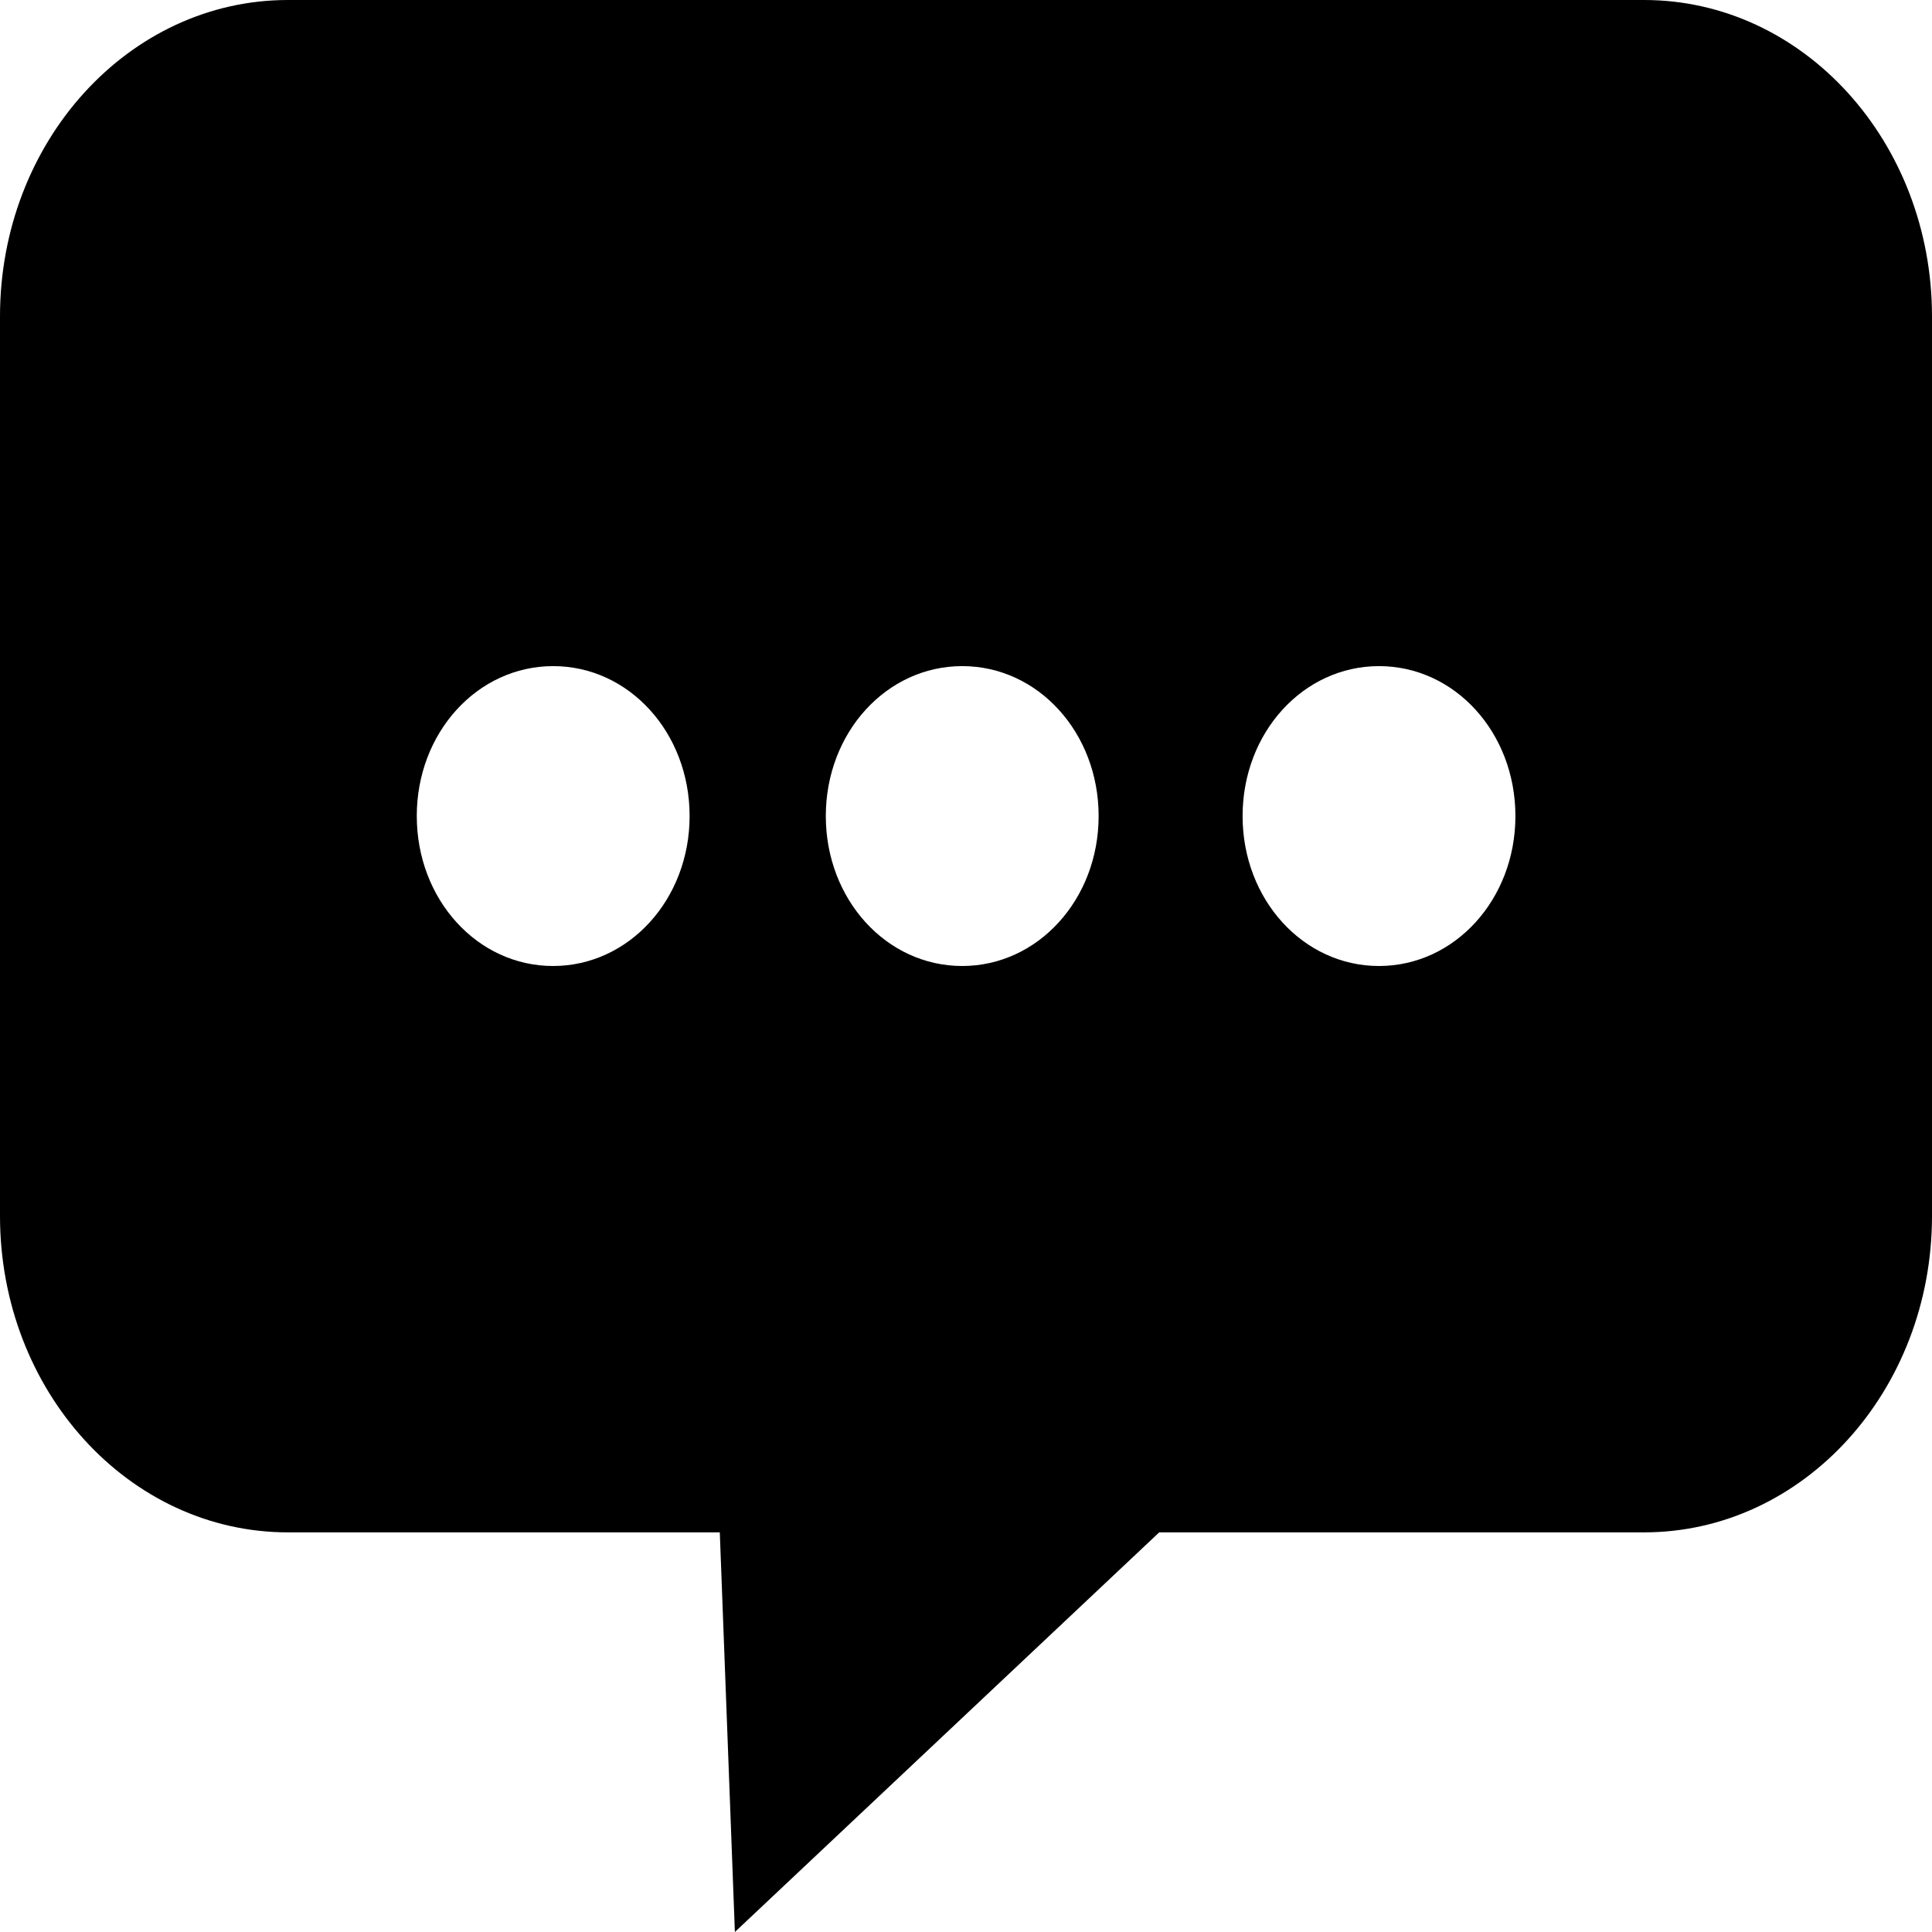
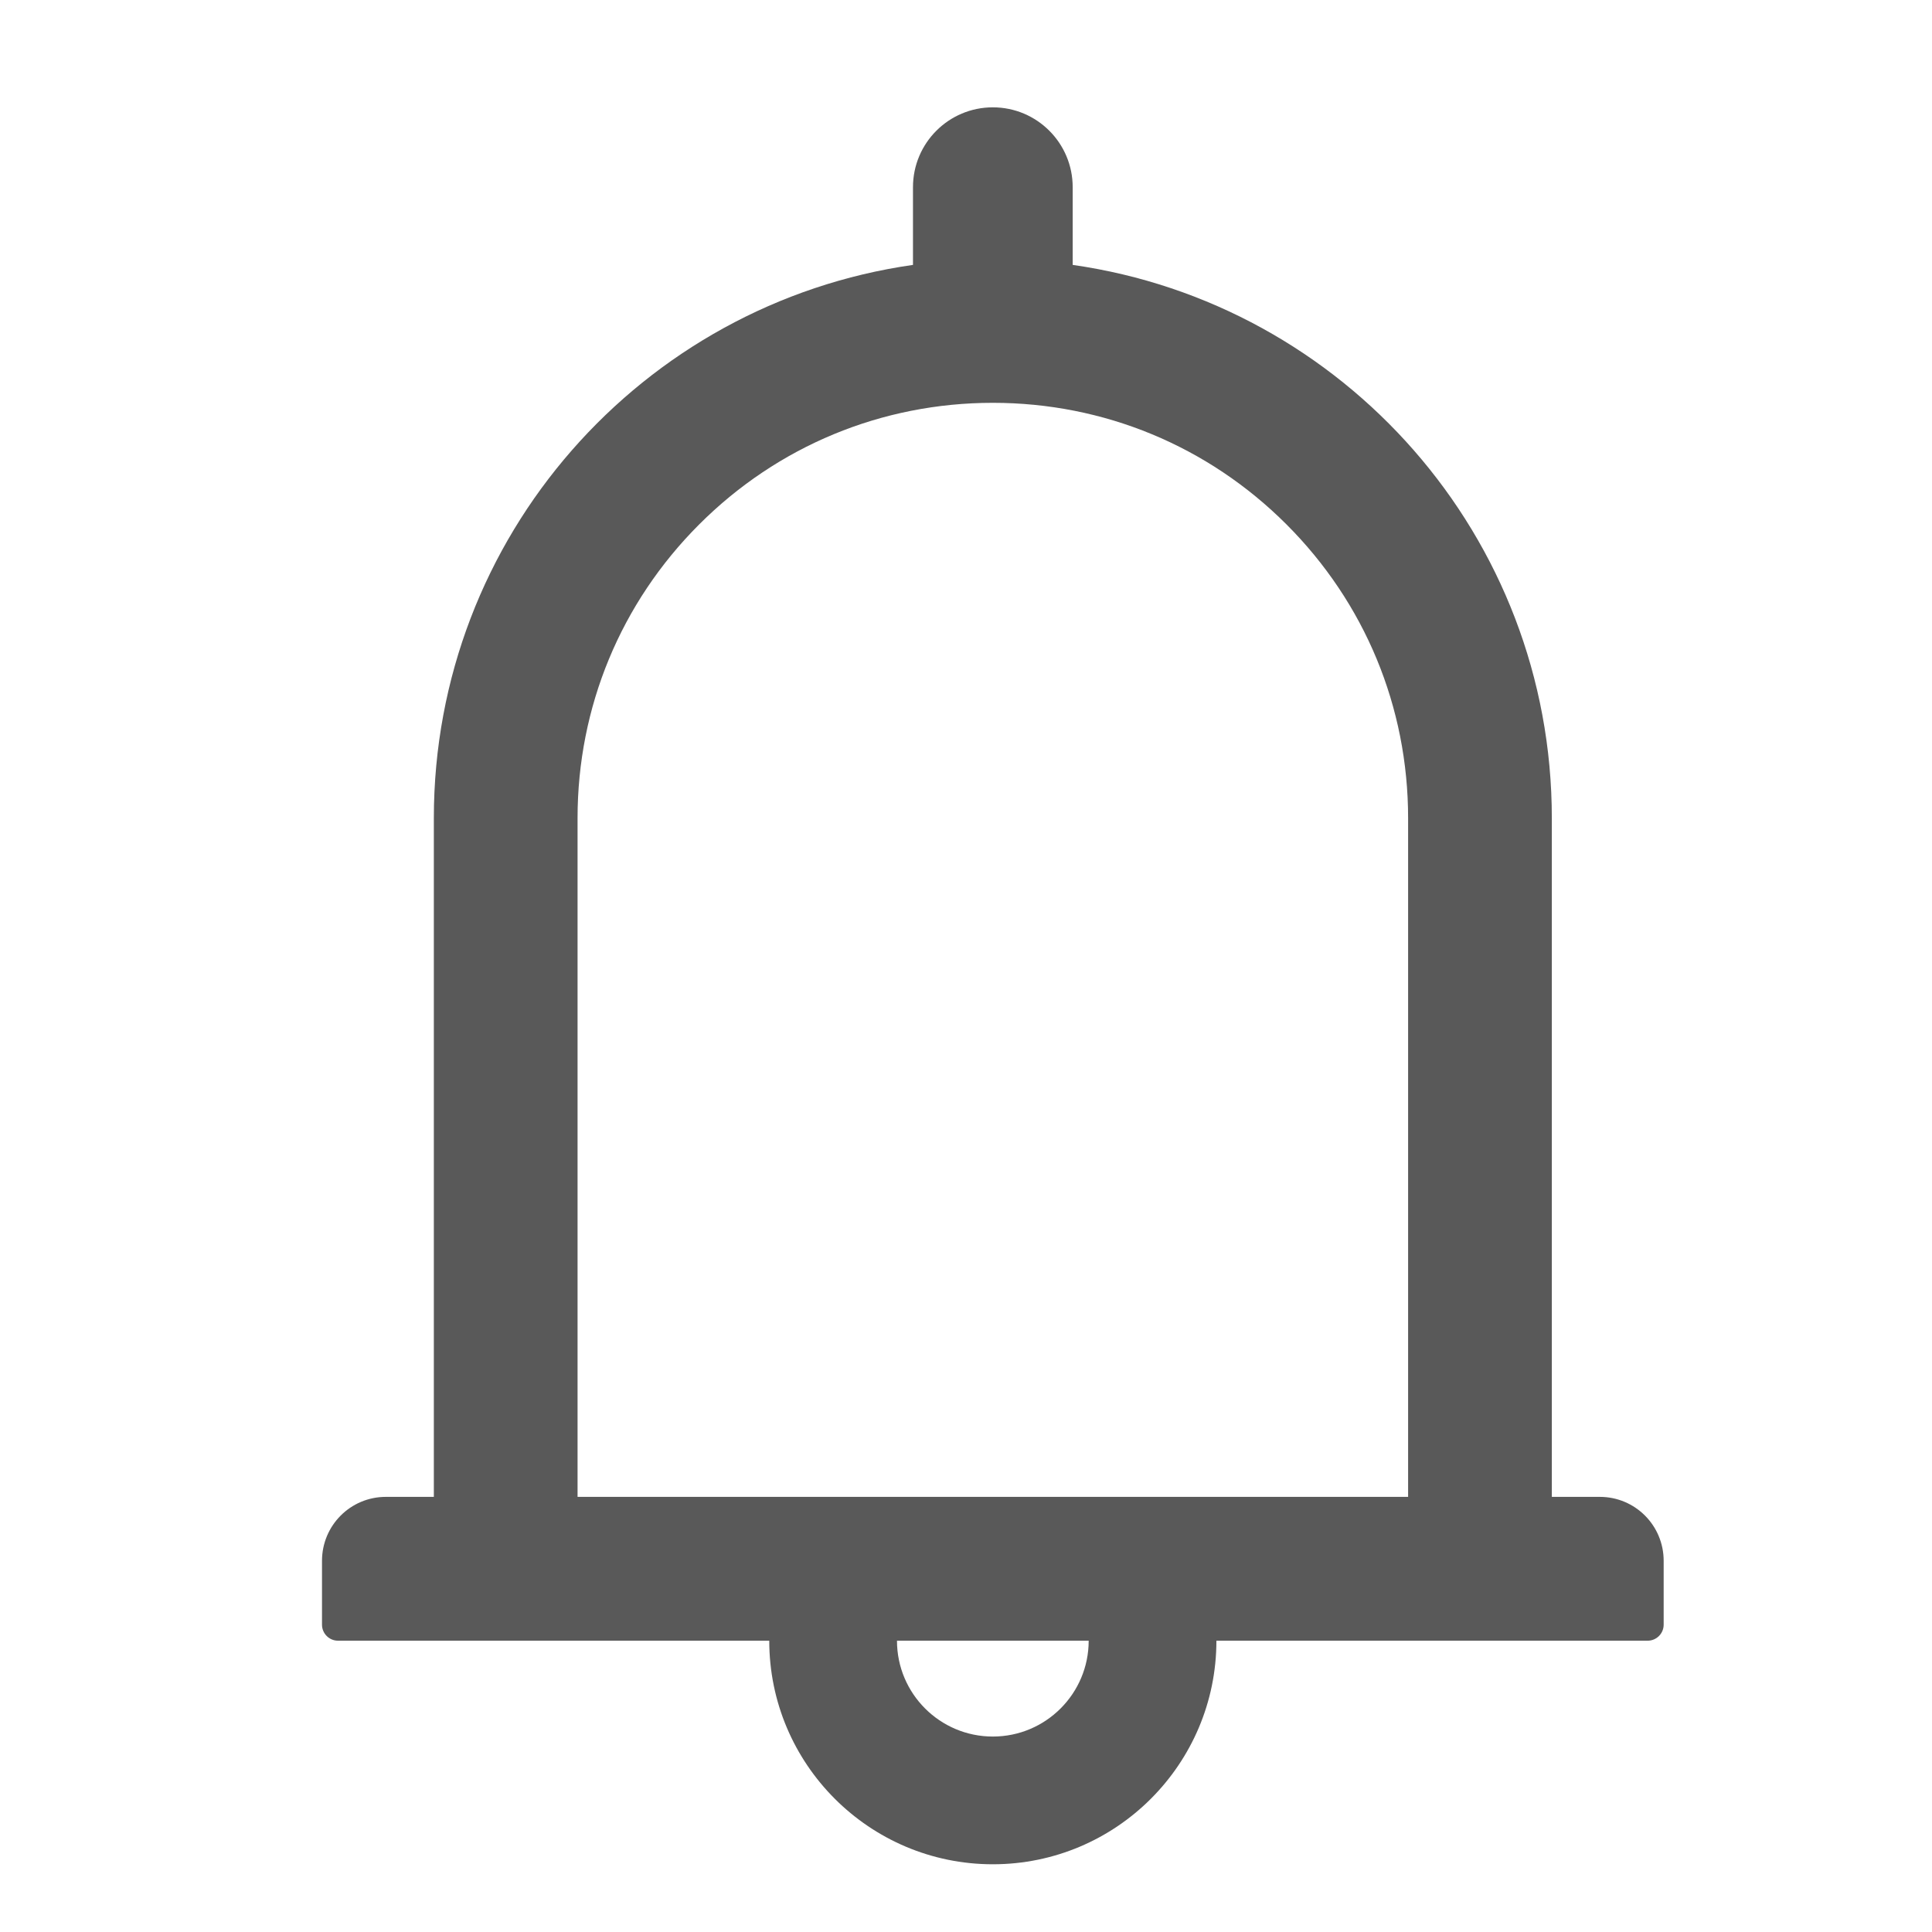
- <svg xmlns="http://www.w3.org/2000/svg" width="128" height="128">
-   <path d="M0 20.967v59.59c0 11.59 8.537 20.966 19.075 20.966h28.613l1 26.477L76.8 101.523h32.125c10.538 0 19.075-9.377 19.075-20.966v-59.59C128 9.377 119.463 0 108.925 0h-89.85C8.538 0 0 9.377 0 20.967zm82.325 33.1c0-5.524 4.013-9.935 9.037-9.935 5.026 0 9.038 4.41 9.038 9.934 0 5.524-4.025 9.934-9.038 9.934-5.024 0-9.037-4.41-9.037-9.934zm-27.613 0c0-5.524 4.013-9.935 9.038-9.935s9.037 4.41 9.037 9.934c0 5.524-4.025 9.934-9.037 9.934-5.025 0-9.038-4.41-9.038-9.934zm-27.1 0c0-5.524 4.013-9.935 9.038-9.935s9.038 4.41 9.038 9.934c0 5.524-4.026 9.934-9.05 9.934-5.013 0-9.025-4.41-9.025-9.934z" />
+ <svg xmlns="http://www.w3.org/2000/svg" width="18px" height="18px" viewBox="0 0 18 18" version="1.1">
+   <g id="2首页" stroke="none" stroke-width="1" fill="none" fill-rule="evenodd" opacity="0.65">
+     <g id="2指标墙_前置机_客服弹窗" transform="translate(-1301, -23)" fill="#000000" fill-rule="nonzero">
+       <g id="横条" transform="translate(240, 0)">
+         <g id="Group-20" transform="translate(25, 20)">
+           <g id="消息" transform="translate(1036, 3)">
+             <path d="M14.905,13.946 L14.458,13.946 L14.458,7.622 C14.458,4.997 12.518,2.828 9.994,2.468 L9.994,1.744 C9.994,1.333 9.661,1 9.25,1 C8.839,1 8.506,1.333 8.506,1.744 L8.506,2.468 C5.982,2.828 4.042,4.997 4.042,7.622 L4.042,13.946 L3.595,13.946 C3.266,13.946 3,14.212 3,14.542 L3,15.137 C3,15.219 3.067,15.286 3.149,15.286 L7.167,15.286 C7.167,16.435 8.1,17.369 9.25,17.369 C10.4,17.369 11.333,16.435 11.333,15.286 L15.351,15.286 C15.433,15.286 15.5,15.219 15.5,15.137 L15.5,14.542 C15.5,14.212 15.234,13.946 14.905,13.946 Z M9.25,16.179 C8.757,16.179 8.357,15.779 8.357,15.286 L10.143,15.286 C10.143,15.779 9.743,16.179 9.25,16.179 Z M5.381,13.946 L5.381,7.622 C5.381,6.588 5.783,5.617 6.514,4.886 C7.245,4.155 8.216,3.753 9.25,3.753 C10.284,3.753 11.255,4.155 11.986,4.886 C12.717,5.617 13.119,6.588 13.119,7.622 L13.119,13.946 L5.381,13.946 Z" id="fill" />
+           </g>
+         </g>
+       </g>
+     </g>
+   </g>
</svg>
